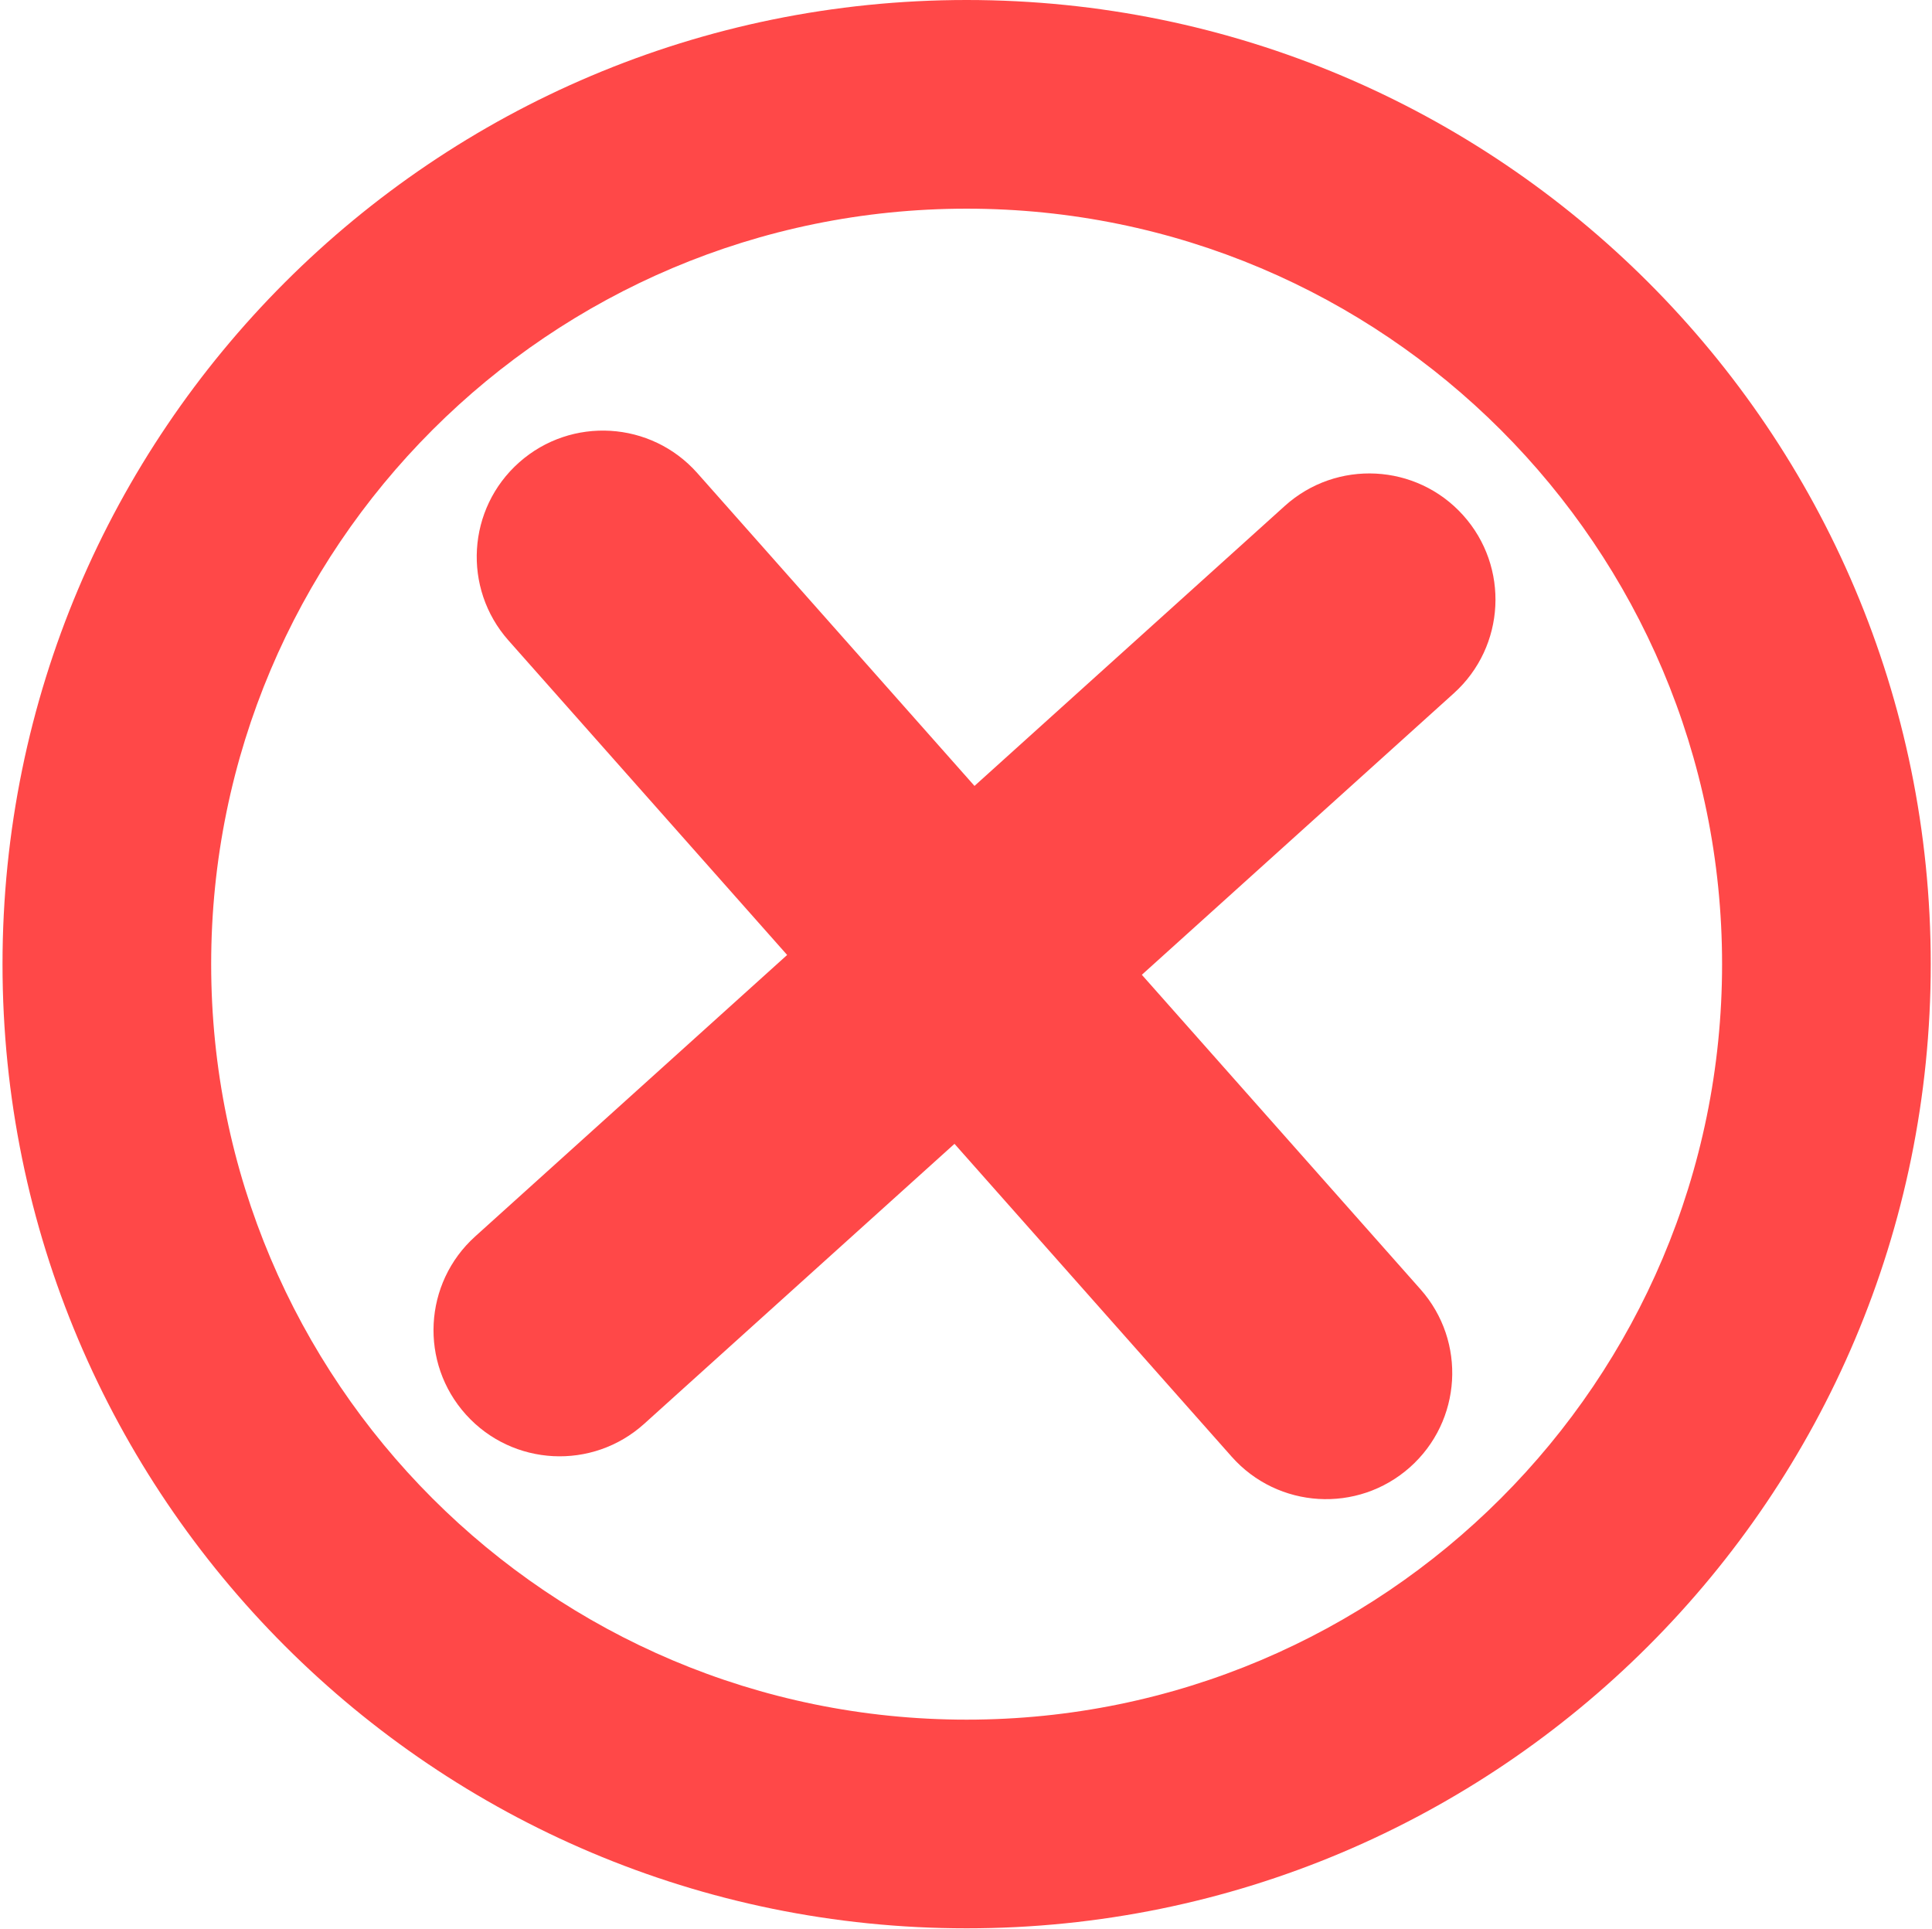
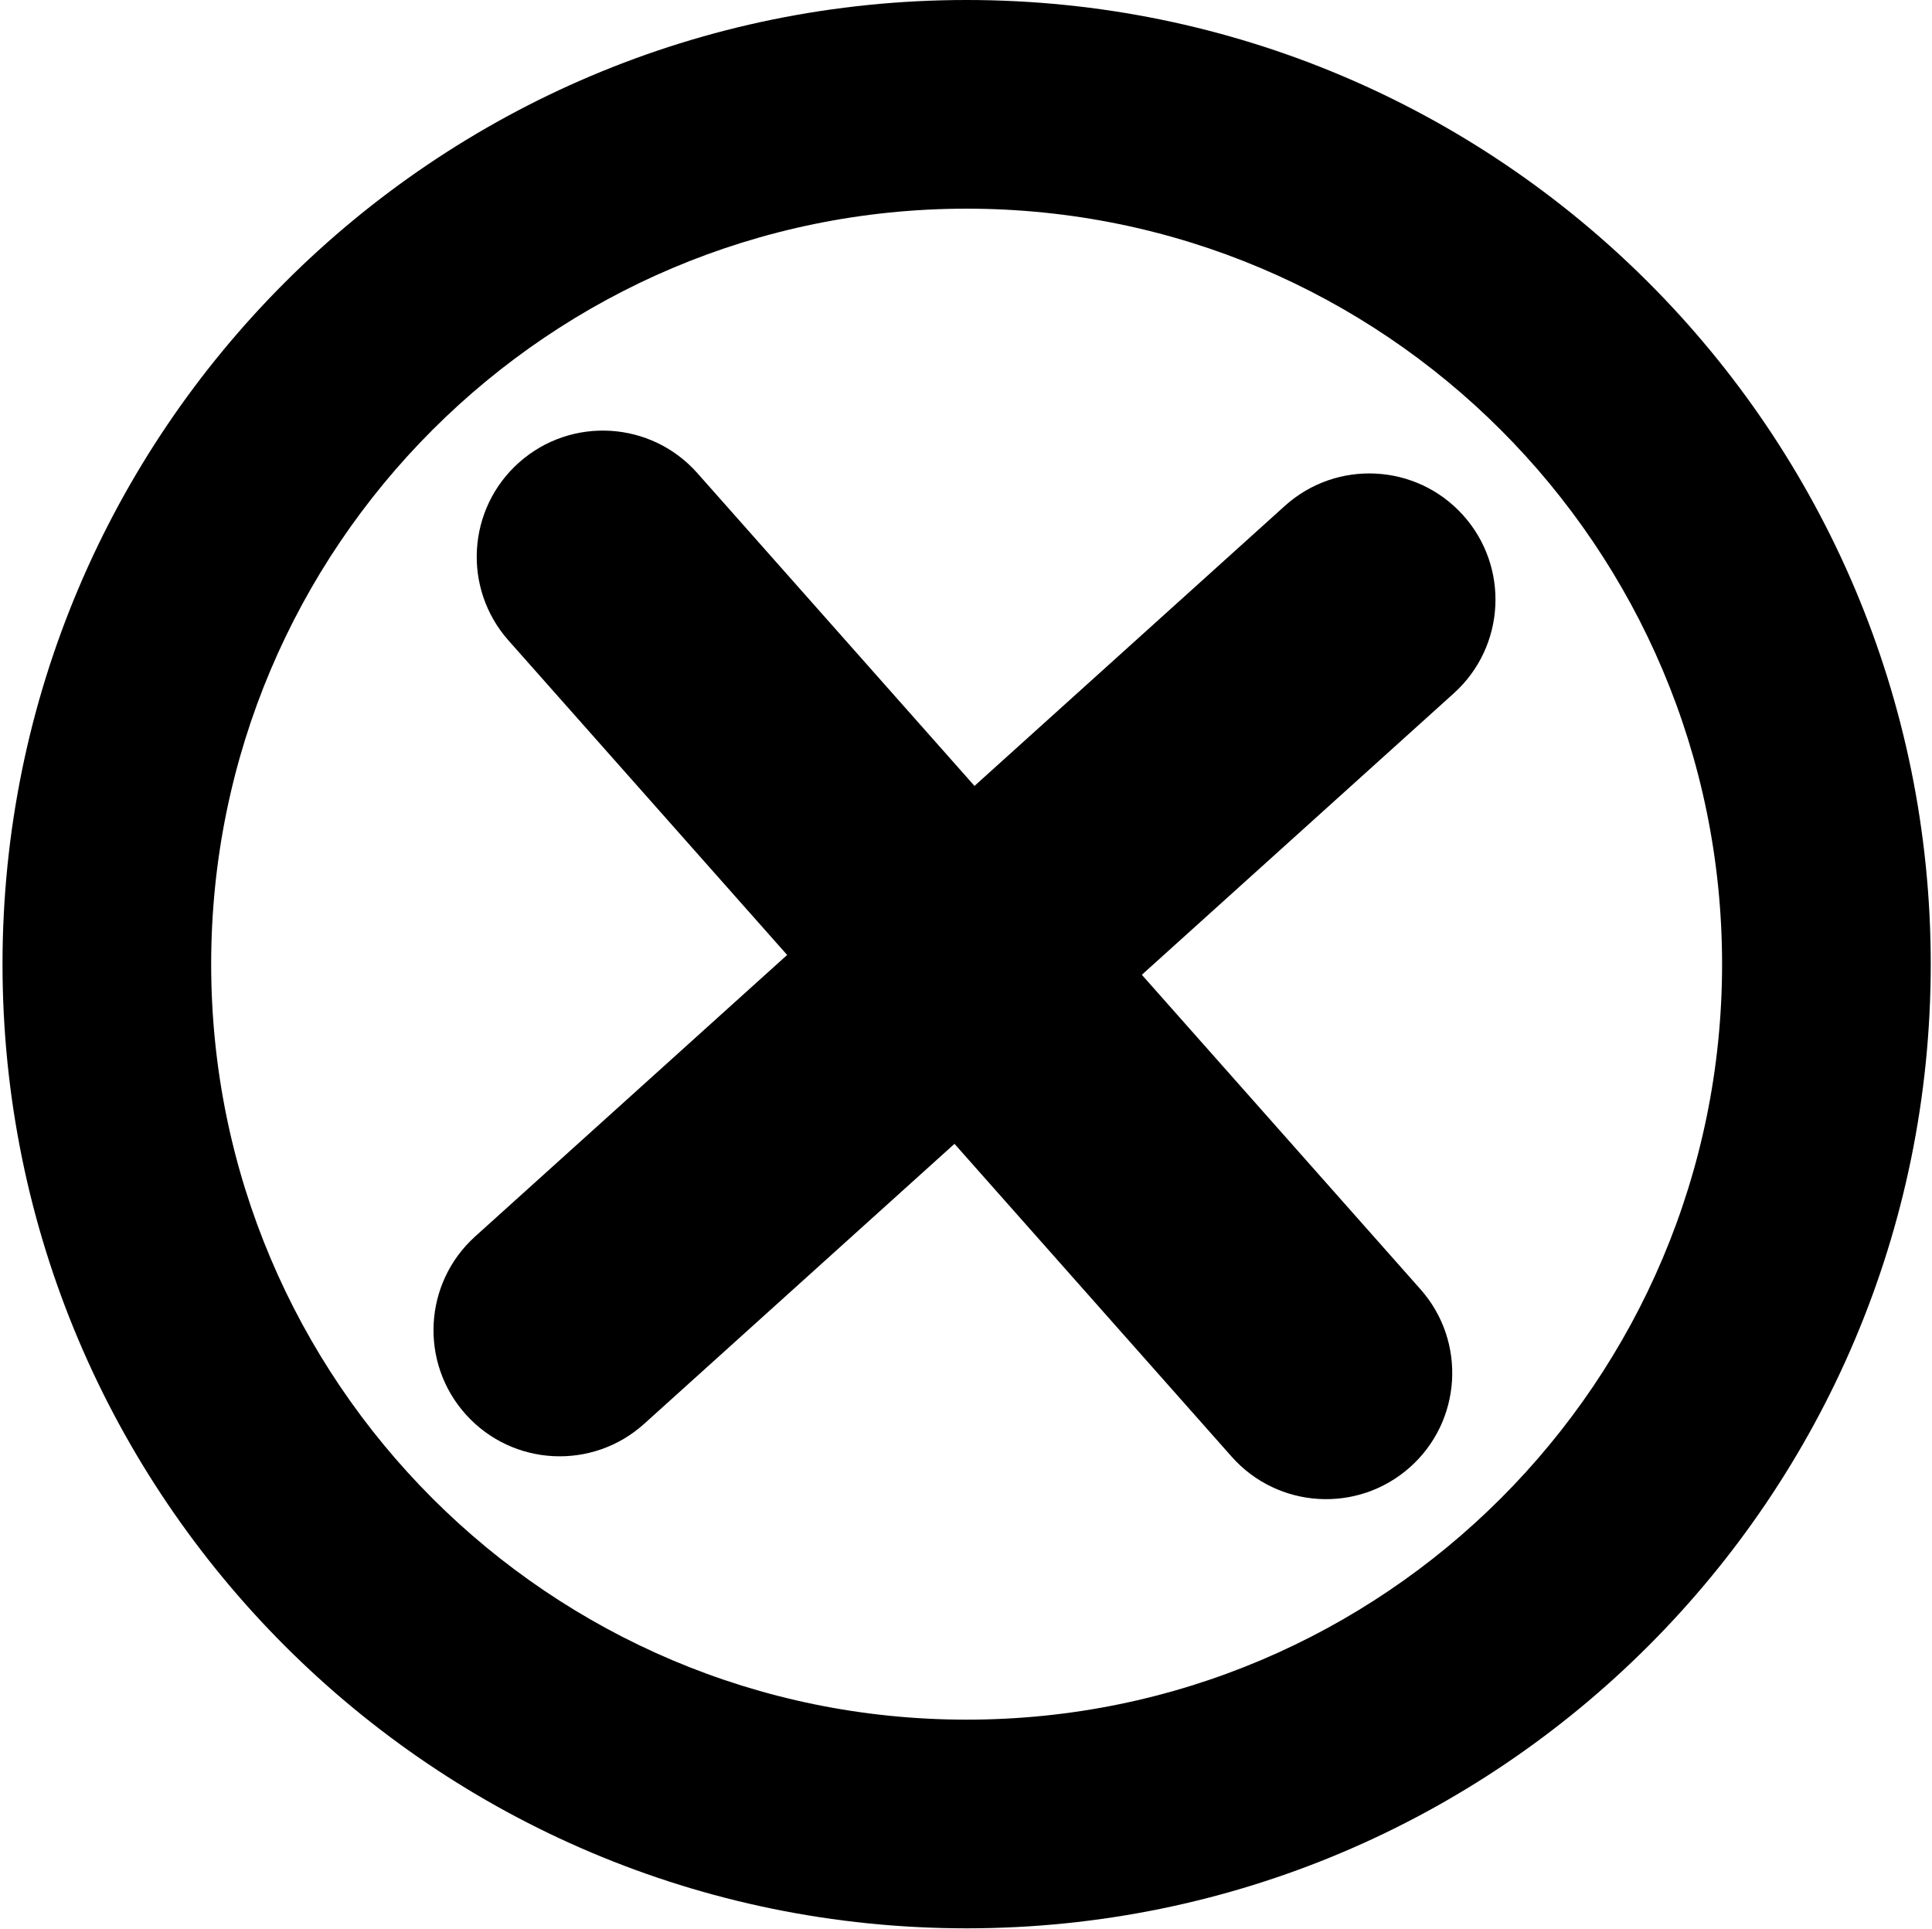
- <svg xmlns="http://www.w3.org/2000/svg" width="513" height="512" viewBox="0 0 513 512" fill="none">
-   <path d="M512.667 256C512.667 397.385 398.051 512 256.667 512C115.282 512 0.667 397.385 0.667 256C0.667 114.615 115.282 0 256.667 0C398.051 0 512.667 114.615 512.667 256ZM56.072 256C56.072 366.785 145.881 456.594 256.667 456.594C367.452 456.594 457.261 366.785 457.261 256C457.261 145.215 367.452 55.406 256.667 55.406C145.881 55.406 56.072 145.215 56.072 256Z" fill="#FF4848" />
-   <rect x="366.022" y="111.891" width="67" height="356.554" rx="33.5" transform="rotate(47.9416 366.022 111.891)" fill="#FF4848" />
-   <rect x="399.402" y="367.406" width="67" height="356.554" rx="33.5" transform="rotate(138.457 399.402 367.406)" fill="#FF4848" />
+ <svg xmlns="http://www.w3.org/2000/svg" fill="currentColor" width="513" height="512" viewBox="0 0 513 512">
+   <path class="icon-accent" d="M512.667 256C512.667 397.385 398.051 512 256.667 512C115.282 512 0.667 397.385 0.667 256C0.667 114.615 115.282 0 256.667 0C398.051 0 512.667 114.615 512.667 256ZM56.072 256C56.072 366.785 145.881 456.594 256.667 456.594C367.452 456.594 457.261 366.785 457.261 256C457.261 145.215 367.452 55.406 256.667 55.406C145.881 55.406 56.072 145.215 56.072 256Z" />
+   <rect class="icon-accent" x="366.022" y="111.891" width="67" height="356.554" rx="33.5" transform="rotate(47.9416 366.022 111.891)" />
+   <rect class="icon-accent" x="399.402" y="367.406" width="67" height="356.554" rx="33.5" transform="rotate(138.457 399.402 367.406)" />
</svg>
